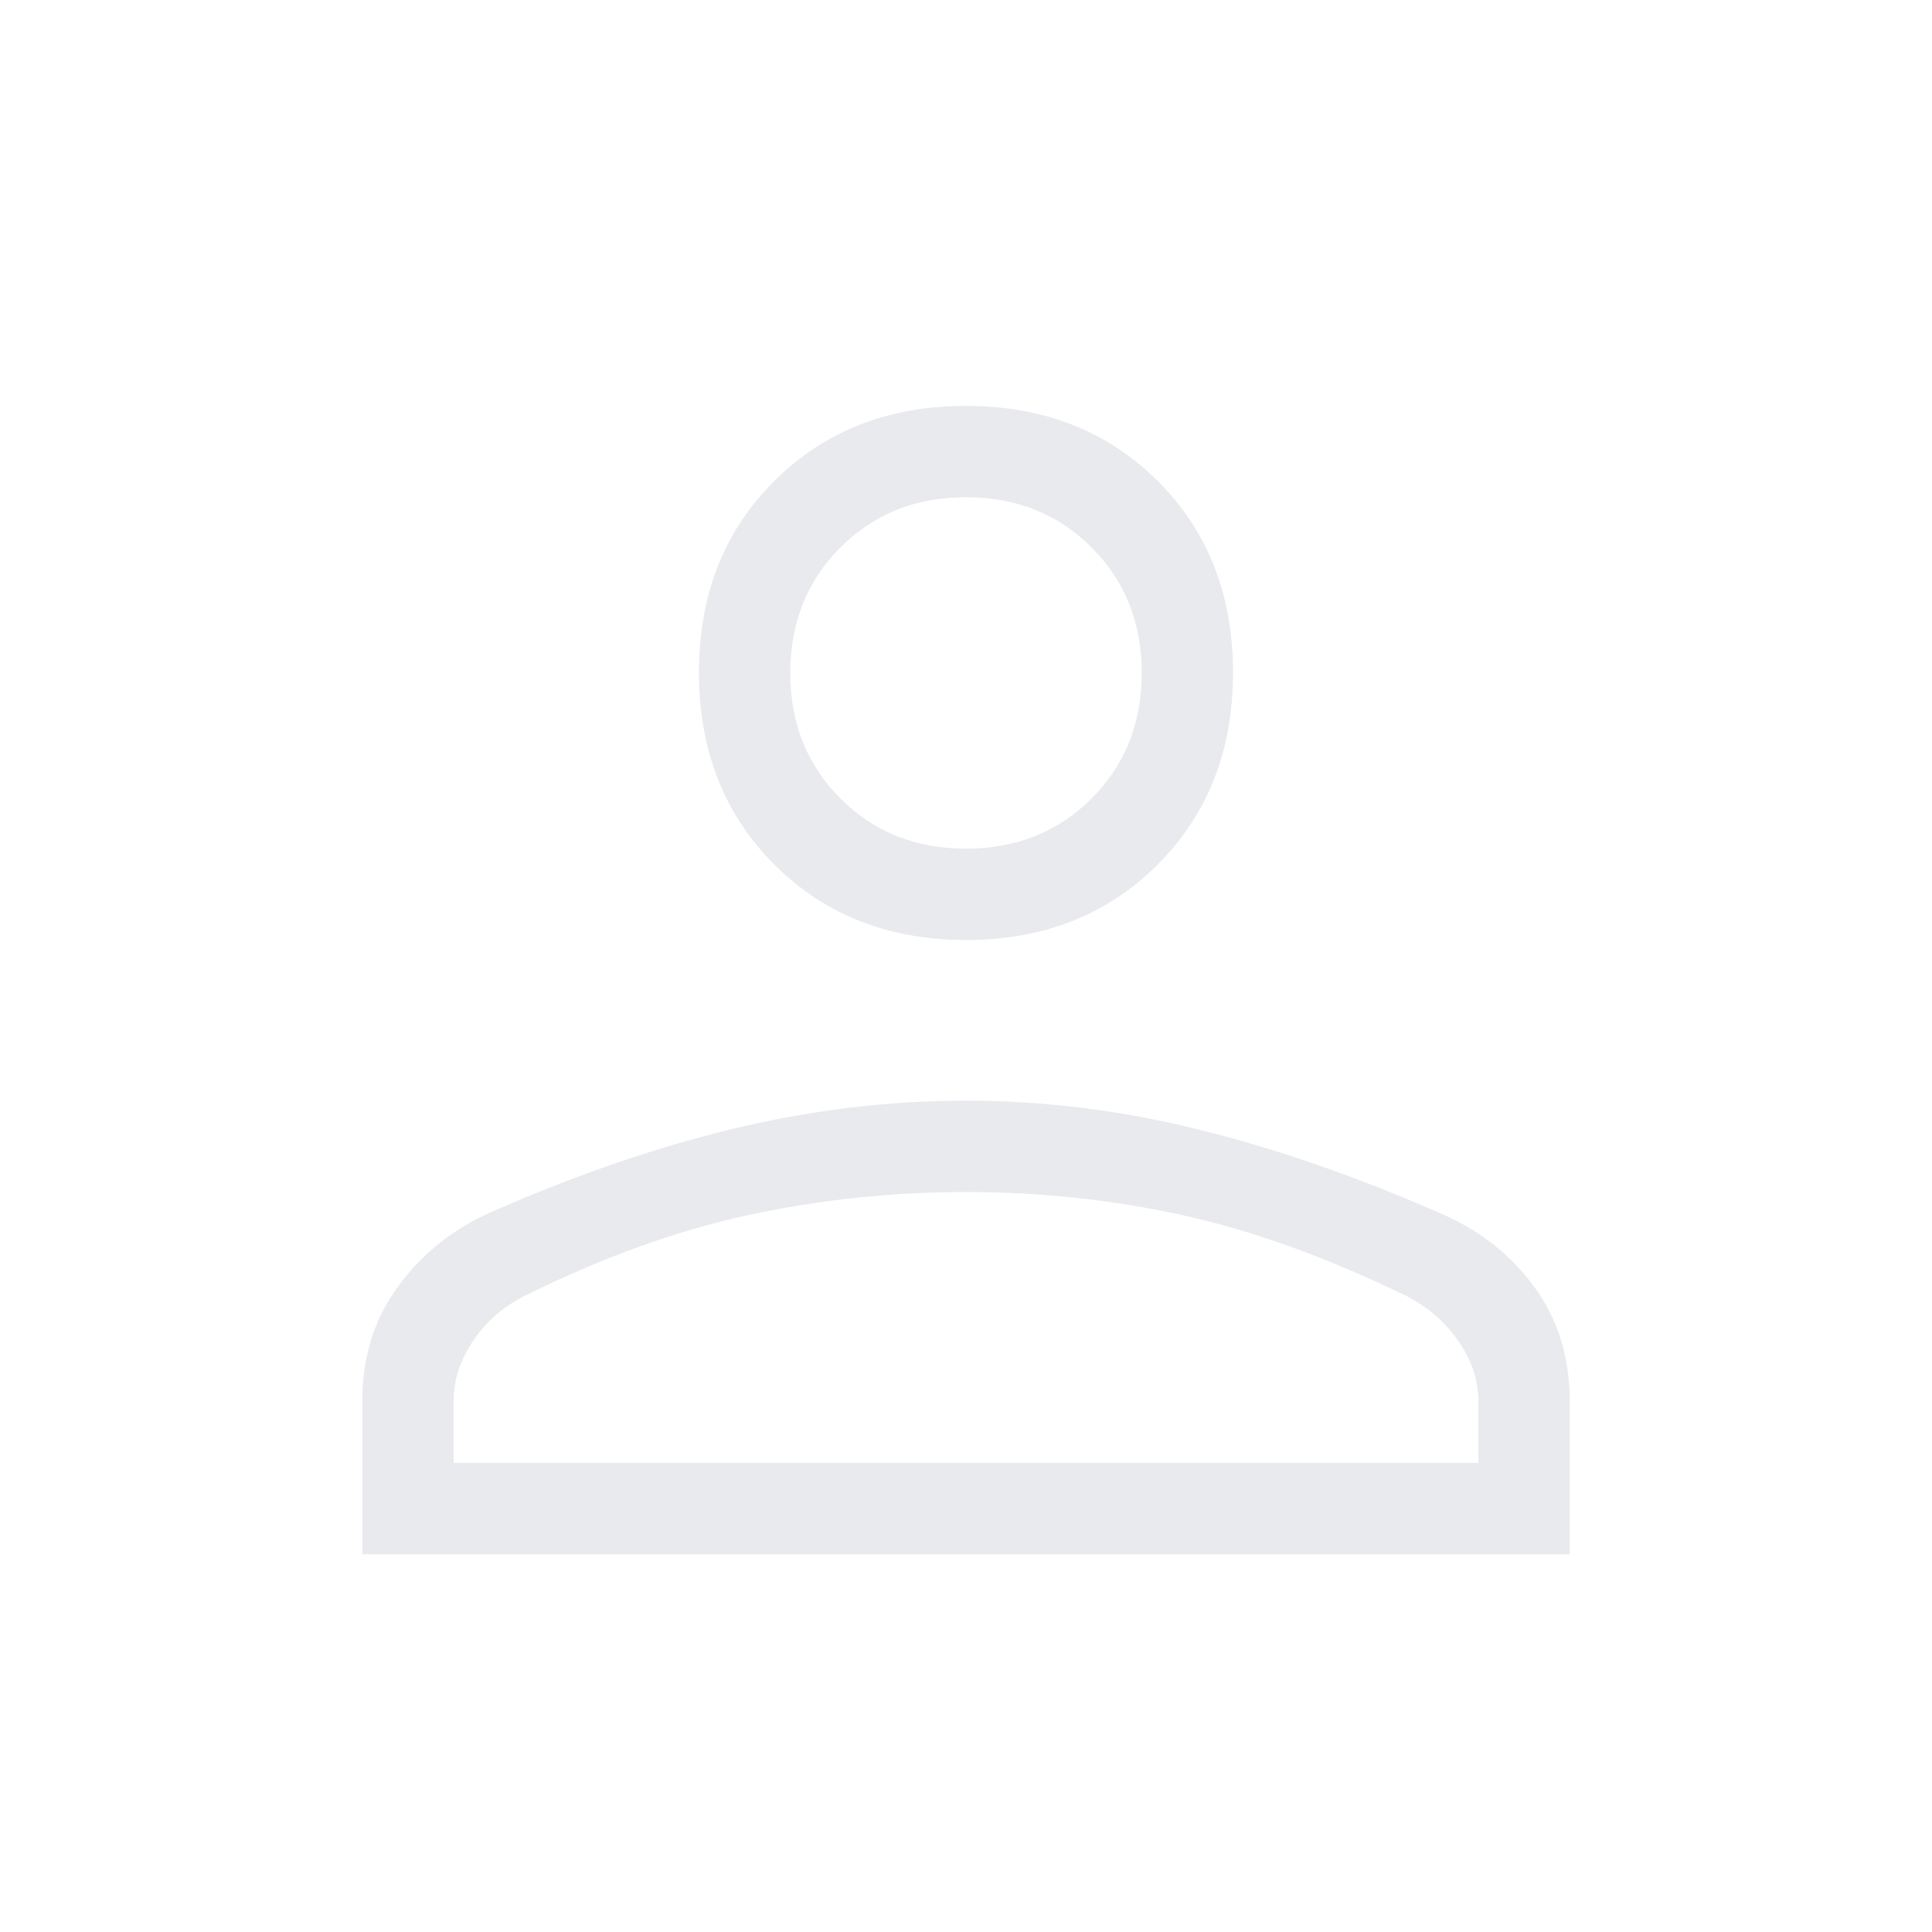
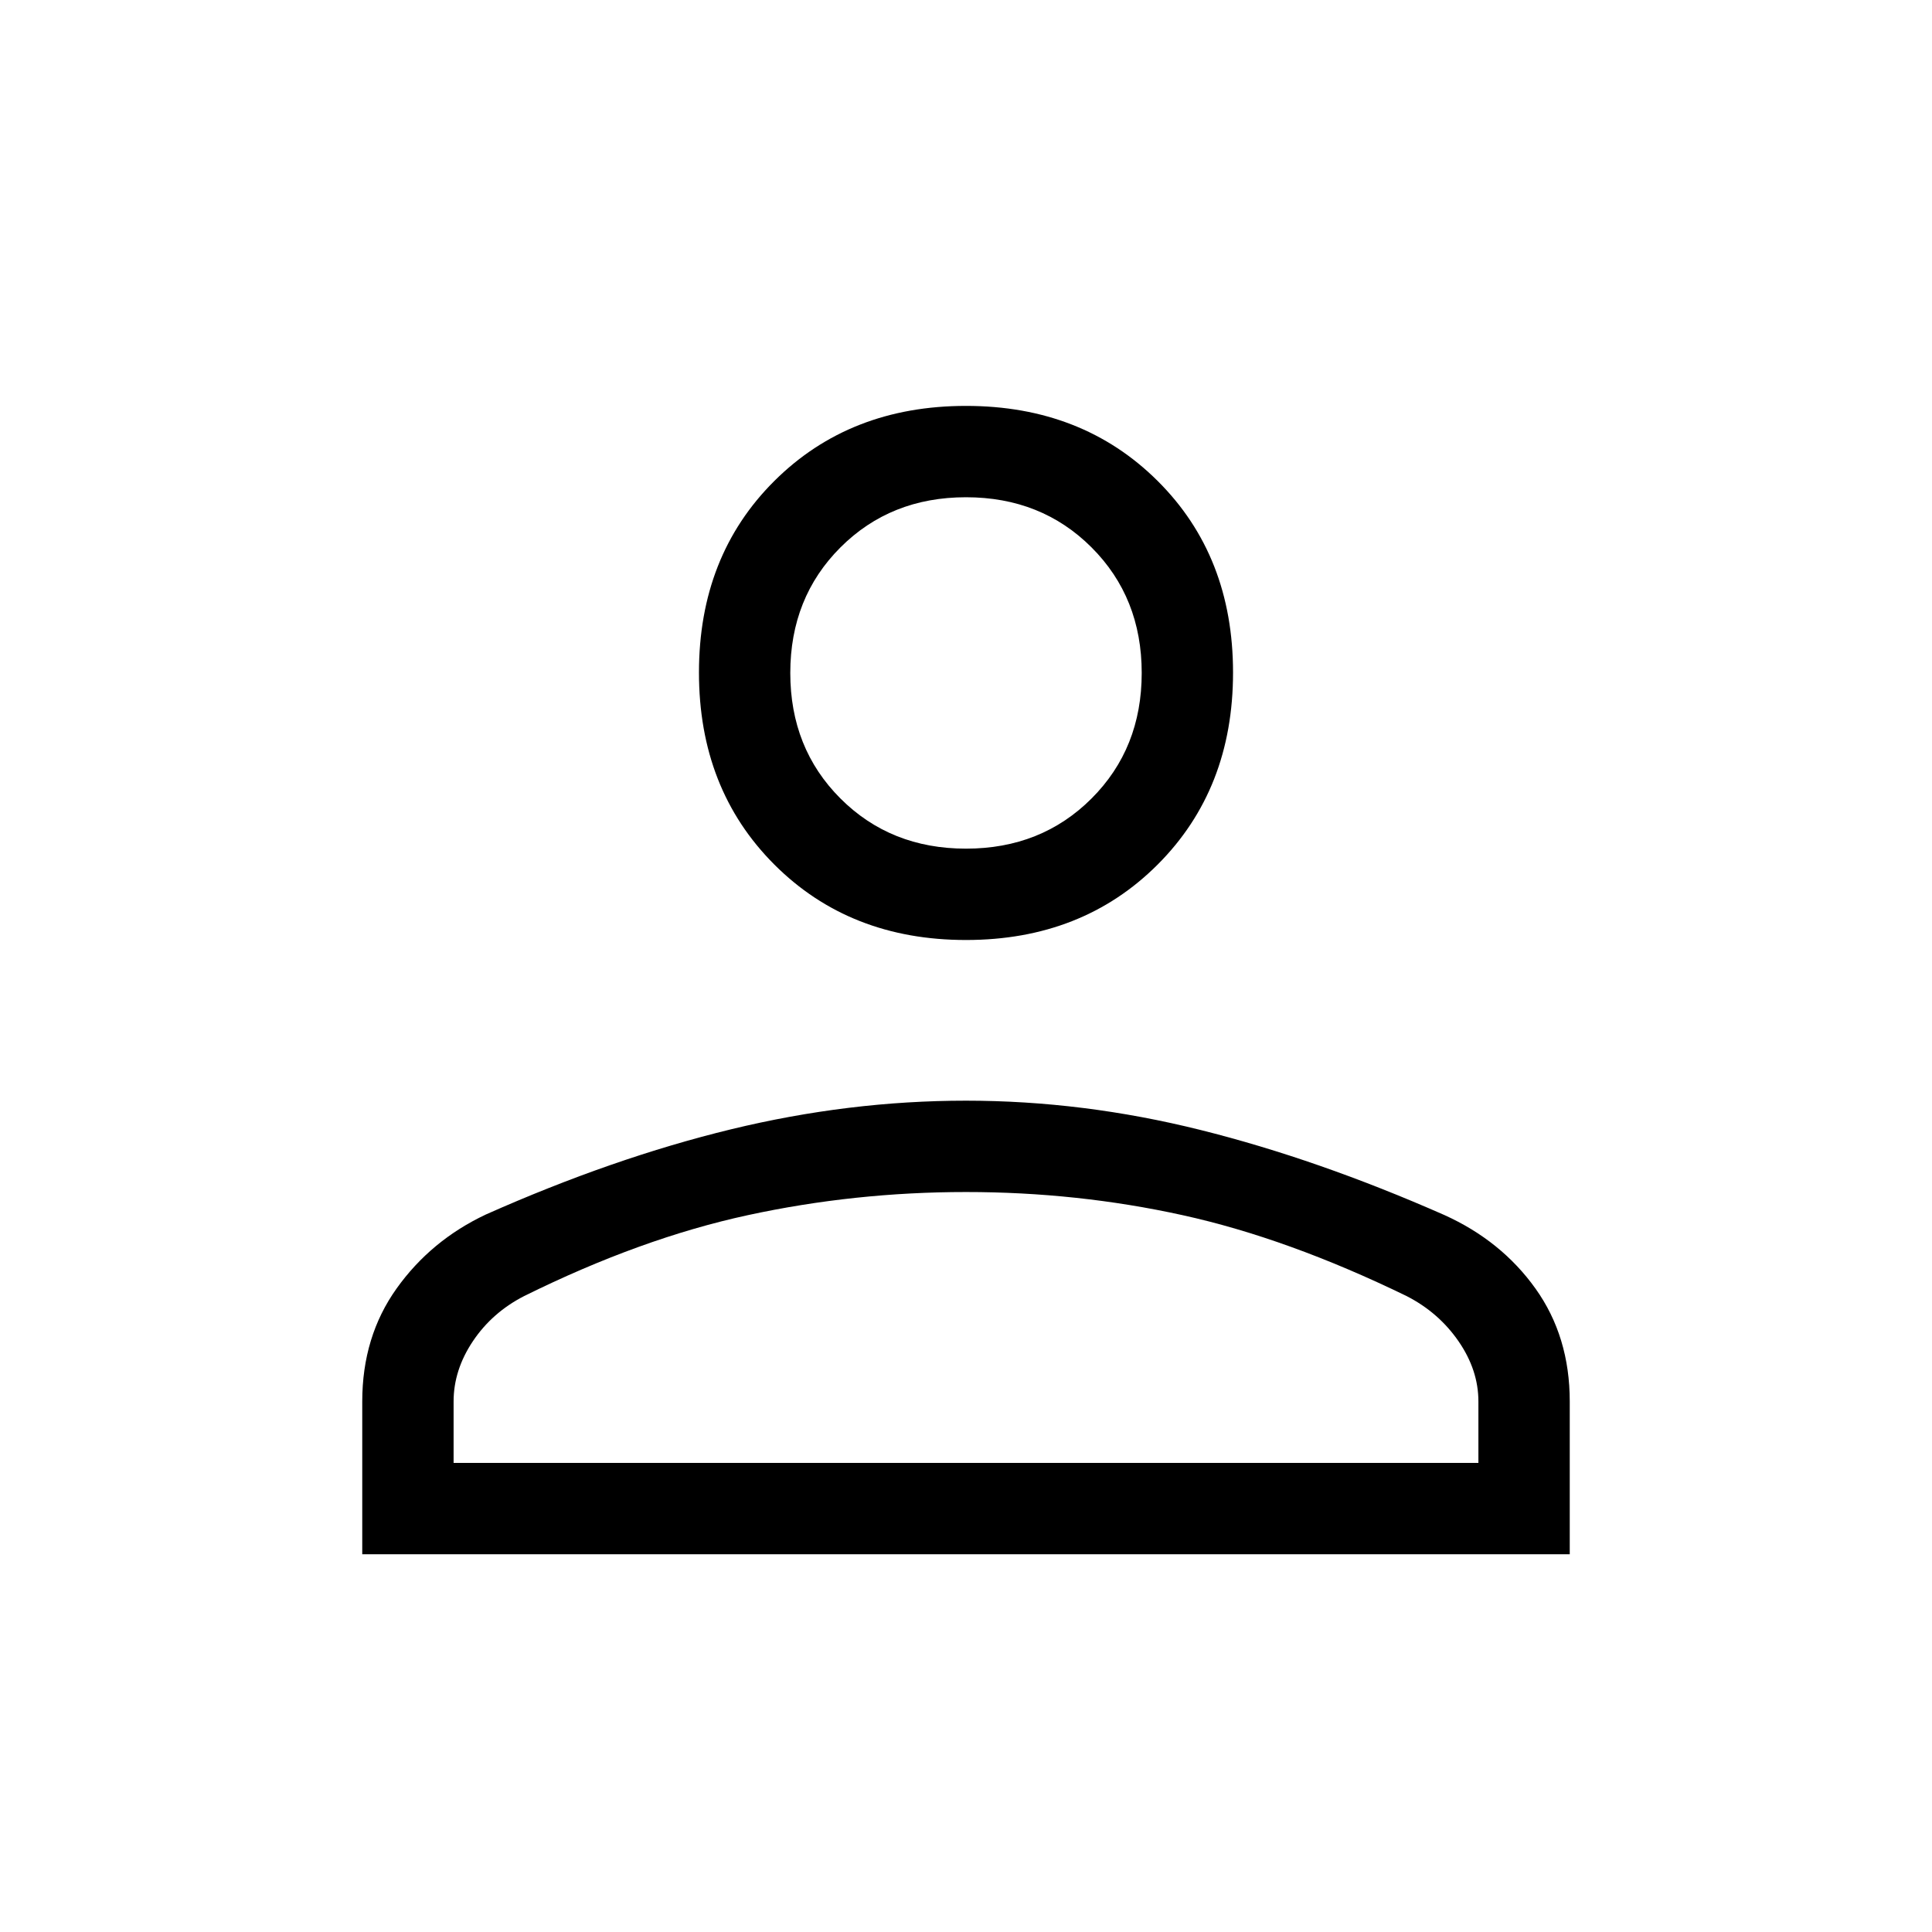
- <svg xmlns="http://www.w3.org/2000/svg" height="48px" viewBox="0 -960 960 960" width="48px" fill="#e8eaed">
+ <svg xmlns="http://www.w3.org/2000/svg" height="auto" viewBox="0 -960 960 960" width="auto" fill="#000000">
  <path d="M480-492.92q-57.75 0-95.22-37.47-37.47-37.48-37.47-95.42 0-57.94 37.47-95.22T480-758.31q57.75 0 95.22 37.28t37.47 95.22q0 57.94-37.47 95.42-37.47 37.47-95.22 37.47ZM180-187.69v-75.93q0-32.23 17.08-56.15t44.38-36.77q63.16-28.07 121.76-42.31 58.6-14.23 116.77-14.23 58.16 0 116.47 14.54t121.21 42.27q28.38 12.82 45.35 36.62Q780-295.85 780-263.62v75.93H180Zm45.39-45.39h509.22v-30.54q0-15.61-9.88-29.92-9.88-14.31-25.81-22.46-59-28.69-111.3-40.19-52.3-11.5-107.62-11.5-55.32 0-108.43 11.5-53.11 11.5-111.11 40.19-15.92 8.15-25.5 22.46-9.57 14.31-9.57 29.92v30.54ZM480-538.31q37.46 0 62.38-24.92 24.93-24.92 24.93-62.38 0-37.47-24.93-62.39-24.92-24.92-62.38-24.92T417.62-688q-24.93 24.92-24.93 62.39 0 37.46 24.93 62.38 24.92 24.92 62.38 24.92Zm0-87.3Zm0 392.53Z" />
</svg>
